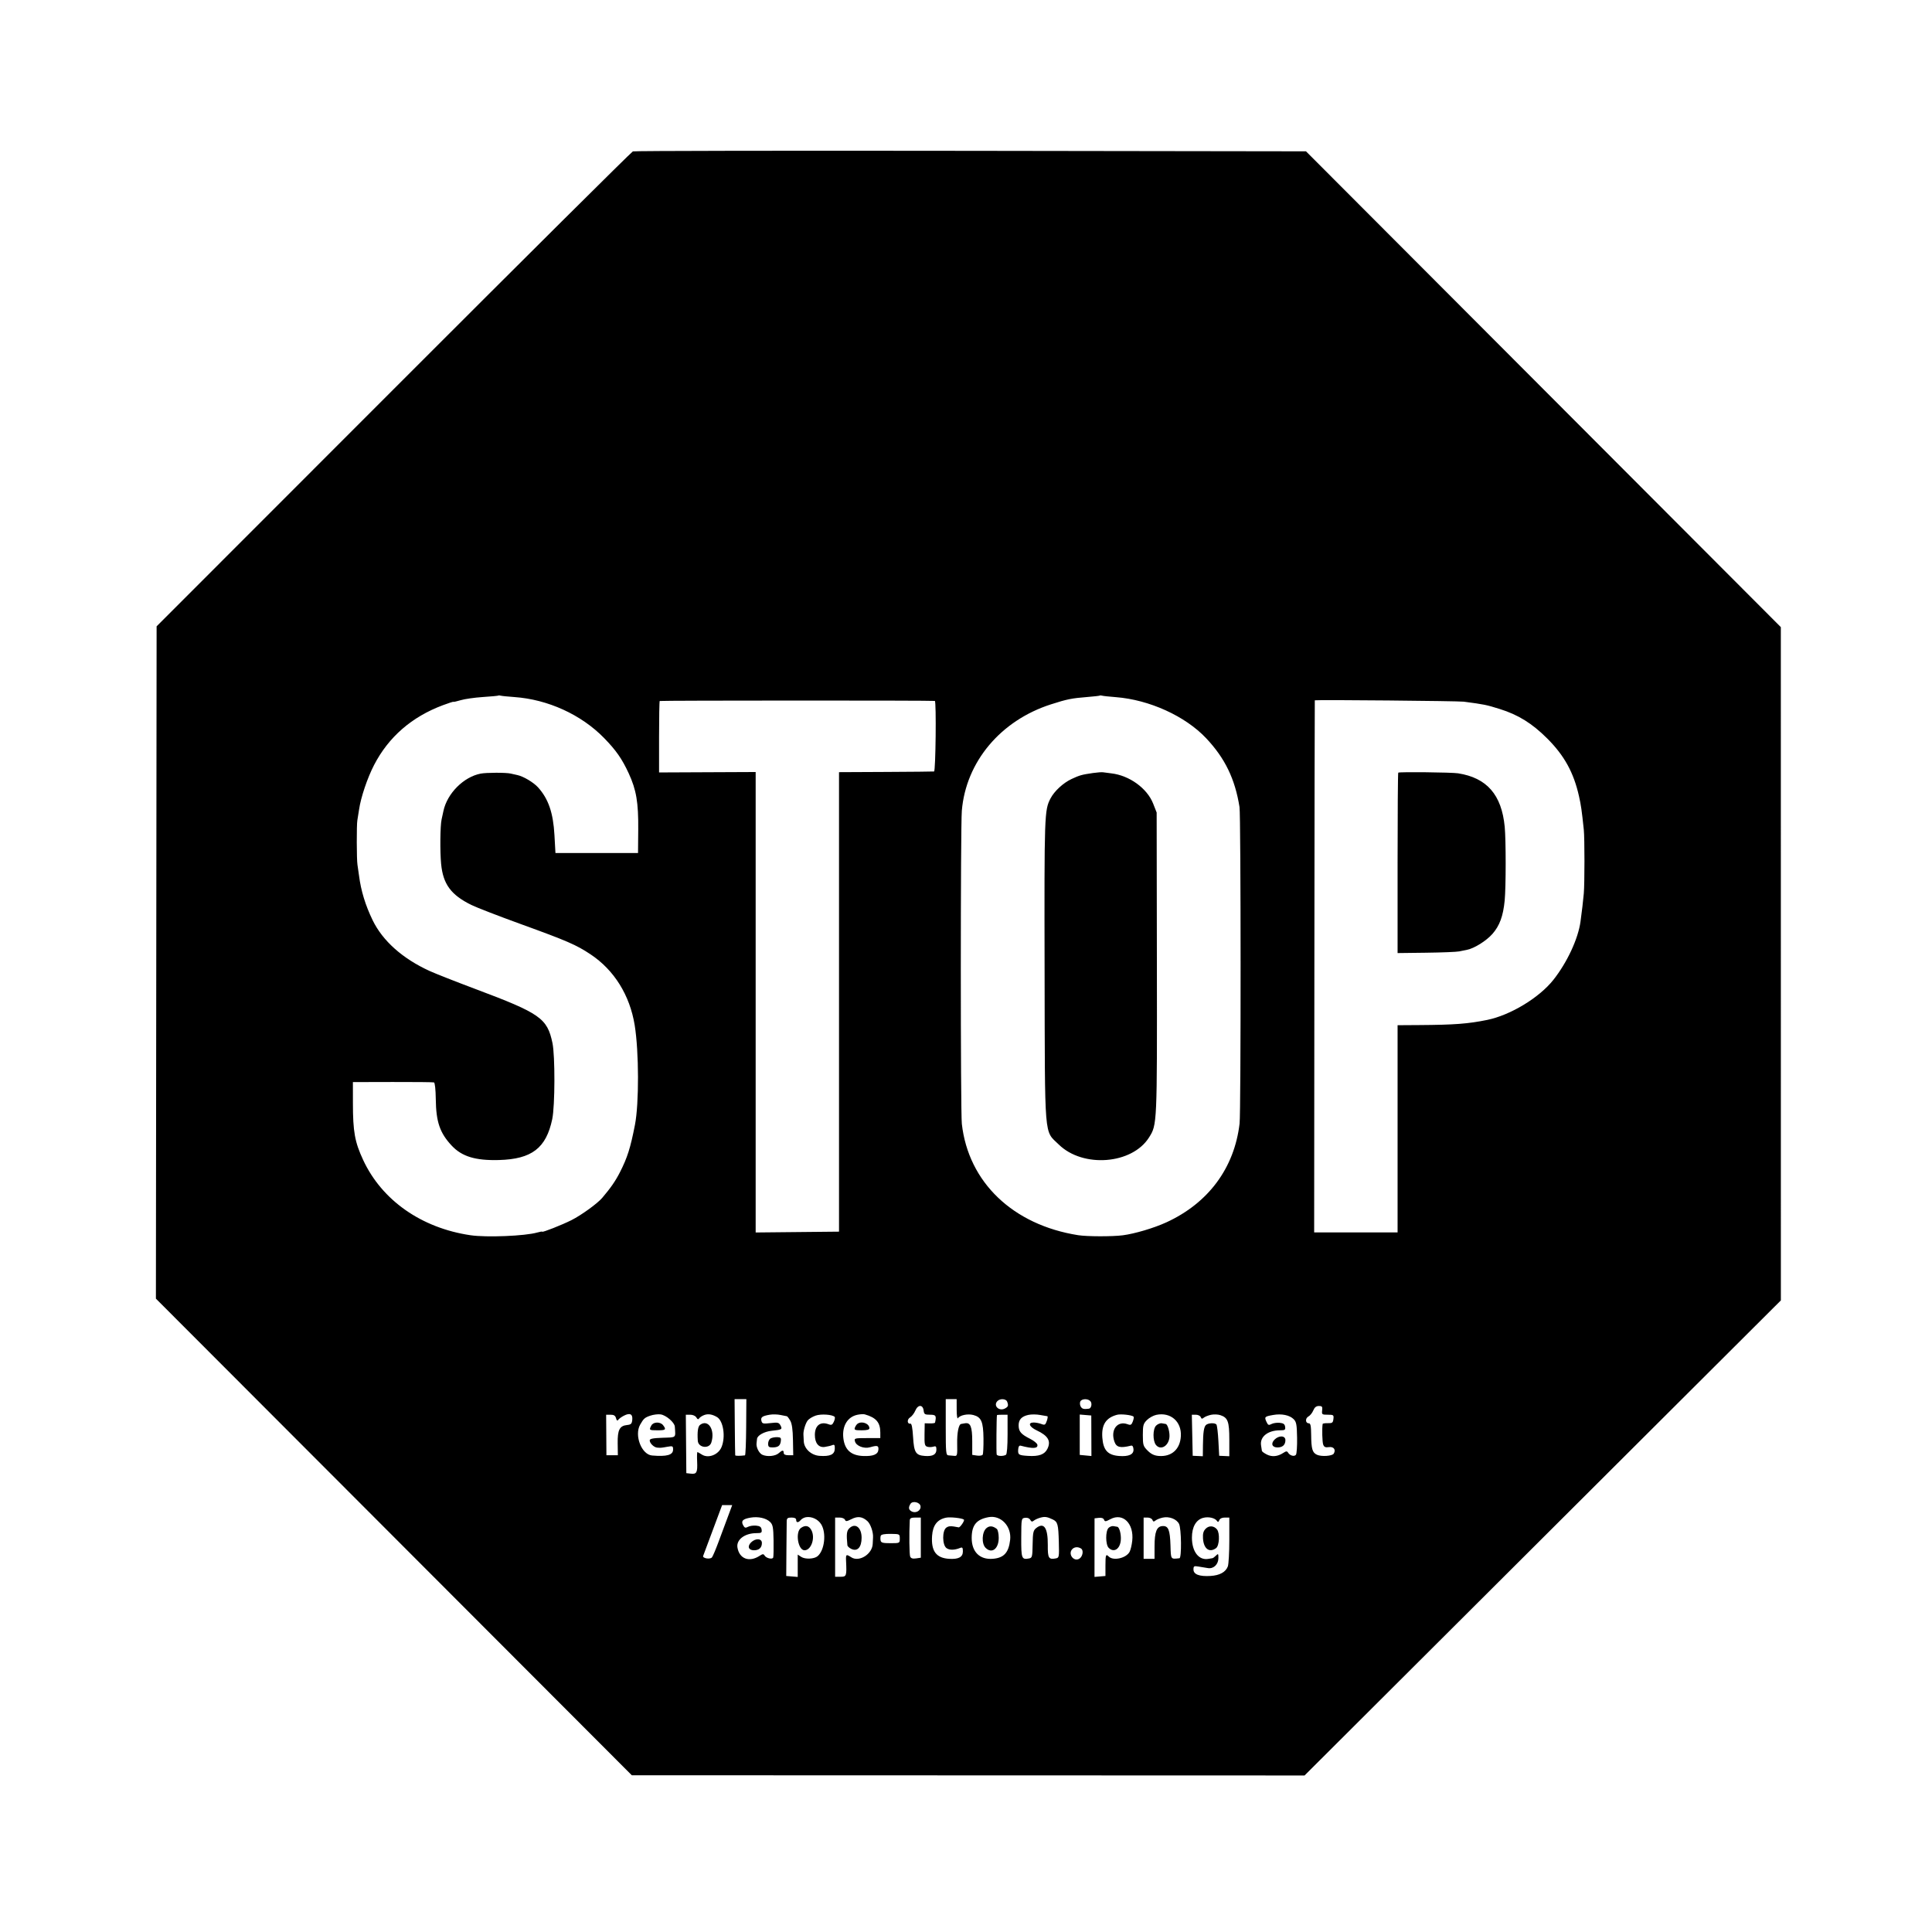
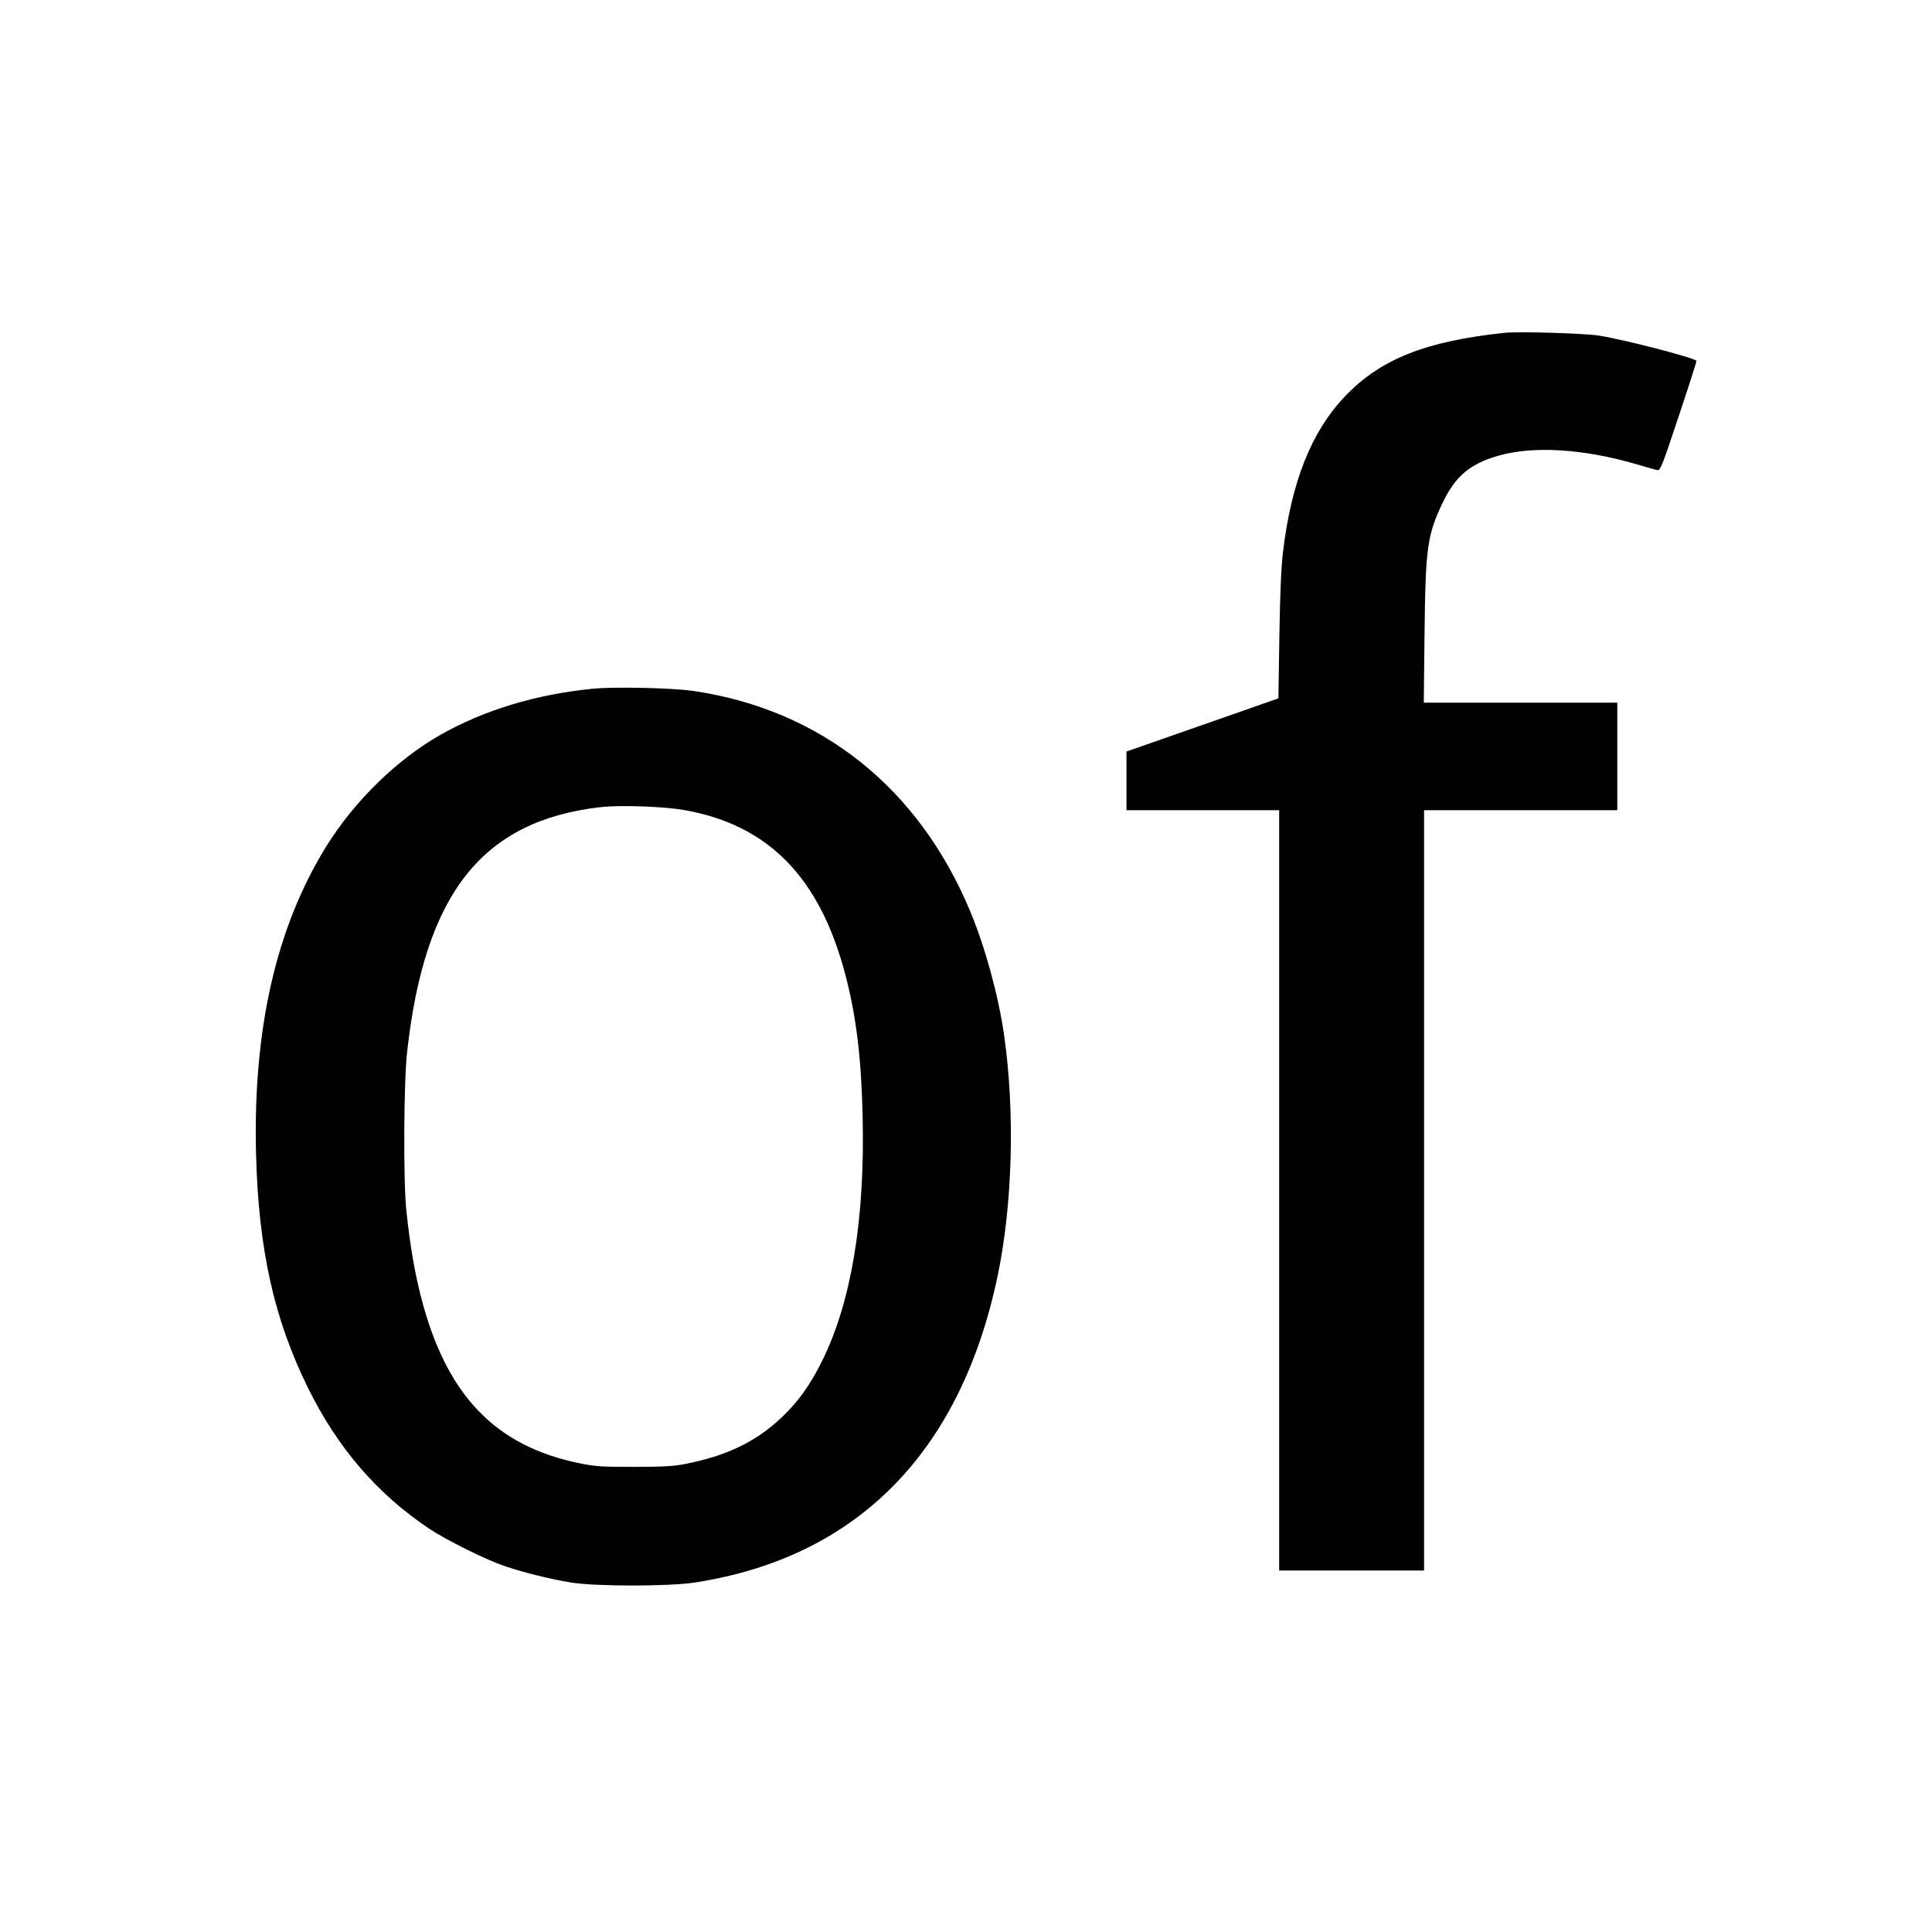
<svg xmlns="http://www.w3.org/2000/svg" width="1240" height="1240">
-   <path d="M406.19 97.17c-.93.369-70.087 69.103-153.683 152.744L100.515 401.988l-.224 215.756-.224 215.756 152.716 152.95L405.5 1139.399l215.898.068 215.899.068 152.851-152.454L1143 834.628l-.011-216.064-.011-216.064-152.383-152.688L838.212 97.123l-215.166-.311c-118.342-.172-215.927-.01-216.856.358m-86.342 349.266c-.192.164-4.661.583-9.932.929-5.272.347-11.684 1.263-14.25 2.035-2.566.772-4.666 1.243-4.666 1.047 0-.197-3.038.779-6.75 2.169-19.994 7.481-34.853 20.396-44.163 38.384-4.278 8.265-8.496 20.762-9.618 28.5-.399 2.75-.901 5.9-1.115 7-.526 2.707-.47 25.375.071 28.5.238 1.375.69 4.525 1.005 7 1.233 9.68 4.11 19.095 8.751 28.637 6.469 13.299 19.261 24.679 36.643 32.596 3.672 1.673 16.801 6.841 29.176 11.485 41.827 15.696 46.229 18.778 49.58 34.709 1.734 8.246 1.64 40.36-.143 48.866-3.897 18.588-13.117 25.663-34.196 26.24-15.06.412-23.772-2.238-30.313-9.22-7.609-8.124-10.048-15.229-10.233-29.807-.078-6.191-.553-10.594-1.163-10.79-.568-.182-12.507-.303-26.532-.27l-25.5.061.01 13.496c.013 18.376 1.194 24.937 6.569 36.497 12.037 25.888 37.422 43.68 68.921 48.305 10.252 1.506 34.96.501 42.772-1.74 1.775-.509 3.228-.752 3.228-.54 0 .659 12.801-4.396 18.802-7.425 6.337-3.199 16.611-10.636 19.698-14.259 5.445-6.39 8.56-10.9 11.424-16.536 4.745-9.336 6.697-15.505 9.593-30.305 2.68-13.692 2.599-47.015-.155-64-3.124-19.266-13.178-35.406-28.332-45.48-9.204-6.119-14.999-8.63-45.03-19.517-14.025-5.084-28.184-10.565-31.465-12.179-13.089-6.441-18.174-13.348-19.418-26.376-.774-8.096-.605-24.397.294-28.448.306-1.375.843-3.85 1.195-5.5 2.406-11.275 12.971-21.877 23.894-23.977 3.7-.712 16.194-.736 19.25-.037 1.238.283 3.21.725 4.383.982 3.879.852 10.324 4.703 13.206 7.891 6.64 7.347 9.732 16.349 10.524 30.641l.637 11.5h53l.133-15c.155-17.443-1.219-25.57-6.111-36.159-4.304-9.314-8.112-14.772-15.829-22.681-14.603-14.967-36.032-24.754-57.527-26.273-4.216-.298-8.185-.701-8.818-.895-.634-.195-1.309-.22-1.5-.056m386 .005c-.192.167-3.723.572-7.848.899-10.223.813-13.08 1.388-23.5 4.734-32.329 10.381-54.558 36.926-57.178 68.277-.872 10.435-.868 193.234.004 200.972 4.23 37.509 32.805 64.851 74.674 71.45 5.68.896 21.894.933 28.615.067 7.701-.993 20.021-4.653 28.007-8.321 26.95-12.377 43.605-34.851 46.972-63.384.898-7.602.85-197.479-.051-203.15-2.865-18.043-9.315-31.35-21.419-44.186-13.386-14.197-36.462-24.69-57.958-26.353-4.216-.326-8.185-.754-8.818-.951-.634-.196-1.309-.221-1.5-.054m-282.428 3.473c-.231.231-.42 10.644-.42 23.141v22.722l31-.139 31-.138v295.533l26.75-.267 26.75-.266V495.592l30-.145c16.5-.08 30.452-.213 31.006-.296 1.02-.153 1.515-45.026.5-45.275-1.446-.356-176.231-.318-176.586.038m420.446-.442c-.073.015-.195 76.865-.271 170.778L843.458 791H897V658l13.75-.087c22.745-.143 31.49-.804 43.75-3.304 14.914-3.042 33.427-14.25 42.504-25.733 8.831-11.172 15.886-26.328 17.397-37.376.952-6.952 1.642-12.839 2.11-18 .569-6.27.572-35.638.004-41-1.333-12.601-1.764-15.597-3.088-21.5-3.401-15.156-9.394-26.042-20.389-37.038-9.666-9.665-18.649-15.235-30.538-18.935-8.682-2.702-9.615-2.892-23-4.677-3.463-.462-93.657-1.29-95.634-.878M701.5 496.14c-7.277 1.059-8.623 1.437-13.831 3.885-5.285 2.485-10.967 7.734-13.397 12.379-3.954 7.558-4.039 10.008-3.83 110.219.232 110.741-.427 102.638 9.103 111.956 15.53 15.185 47.032 12.724 57.92-4.524 5.212-8.256 5.204-8.076 5.048-112.055l-.144-96.5-2.247-5.726c-3.867-9.851-15.317-18.115-26.914-19.424-2.039-.23-4.383-.535-5.208-.678-.825-.142-3.75.068-6.5.468m195.929-.236c-.236.236-.429 26.387-.429 58.113V611.7l18.25-.224c10.038-.124 19.6-.502 21.25-.84 1.65-.339 3.954-.808 5.121-1.043 4.678-.945 12.352-5.755 16.257-10.192 4.607-5.234 6.888-11.447 7.856-21.401.839-8.627.854-38.733.023-47.349-1.983-20.581-11.427-31.409-29.938-34.327-4.05-.638-37.802-1.008-38.39-.42M471.614 915.75c.079 9.763.198 17.99.265 18.283.099.437 3.005.459 6.266.048.355-.044.698-8.181.763-18.081l.118-18h-7.554l.142 17.75M607 916c0 16.444.151 18.007 1.75 18.083.962.046 2.65.188 3.75.315 1.864.216 1.989-.312 1.839-7.731-.145-7.136.944-12.532 2.572-12.744a62.734 62.734 0 0 0 2.354-.413c3.571-.682 4.735 2.132 4.735 11.448v8.815l3.044.447c1.674.245 3.324-.007 3.667-.561.342-.554.572-5.245.511-10.424-.127-10.774-1.382-13.688-6.477-15.044-3.601-.958-8.669.086-9.909 2.041-.453.714-.812-1.683-.821-5.482L614 898h-7v18m33.2-16.8c-2.934 2.934.977 6.846 4.8 4.8 2.126-1.138 2.363-1.89 1.393-4.418-.715-1.864-4.479-2.096-6.193-.382m53.109.436c-.345.9-.169 2.362.391 3.25.902 1.43 1.985 1.688 5.193 1.239 1.54-.216 2.193-3.316 1.002-4.752-1.573-1.895-5.822-1.726-6.586.263m-105.82 5.69c-.739 1.746-2.264 3.732-3.389 4.415-2.094 1.272-1.903 4.383.245 3.977.771-.145 1.329 2.69 1.679 8.521.603 10.039 1.699 11.802 7.606 12.229 5.032.364 7.37-.927 7.37-4.071 0-2.077-.359-2.418-2-1.897-1.1.349-2.841.368-3.868.042-1.613-.512-1.853-1.581-1.75-7.818l.118-7.224 3.25.08c1.788.044 3.307-.181 3.378-.5.981-4.456.588-5.08-3.198-5.08-3.365 0-3.833-.303-4.114-2.661-.47-3.958-3.652-3.966-5.327-.013m255.412-.088c-.646 1.561-2.041 3.302-3.098 3.868-2.181 1.167-2.04 4.394.192 4.394 1.152 0 1.481 1.606 1.536 7.5.082 8.98.785 11.37 3.738 12.706 2.874 1.302 9.778.837 10.742-.723 1.55-2.509-.01-4.637-3.07-4.188-2.269.333-3.094-.034-3.689-1.642-.606-1.639-.831-10.245-.346-13.233.052-.319 1.556-.544 3.344-.5 2.826.07 3.291-.279 3.566-2.67.298-2.588.085-2.75-3.618-2.75-3.721 0-3.918-.152-3.61-2.8.278-2.385-.032-2.8-2.092-2.8-1.714 0-2.762.827-3.595 2.838m-442.504 3.4c-1.568.813-3.199 2.015-3.624 2.671-.521.802-.974.456-1.39-1.059-.456-1.666-1.36-2.25-3.48-2.25h-2.864l.087 13 .087 13h7.342l-.112-7.594c-.128-8.679 1.218-11.303 6.057-11.806 2.519-.261 3.049-.795 3.304-3.328.376-3.733-1.514-4.654-5.407-2.634m16.965-.029c-3.555 1.222-4.264 1.85-6.481 5.734-3.904 6.844.861 19.245 7.619 19.827 9.513.82 13.5-.307 13.5-3.813 0-2.28-.256-2.402-3.75-1.78-4.065.723-3.968.715-6.429.541-2.081-.146-4.821-2.789-4.821-4.649 0-1.049 2.018-1.459 8.25-1.679 9.095-.32 8.351.355 7.869-7.139-.172-2.67-5.577-7.344-9.089-7.86-1.654-.243-4.654.125-6.668.818m34.638-.413c-1.344.497-2.802 1.444-3.24 2.104-.582.877-1.074.729-1.828-.55-.6-1.019-2.227-1.75-3.892-1.75h-2.862l.161 18.75.161 18.75 2.891.33c3.765.43 4.364-.741 4.042-7.896-.147-3.264-.063-5.934.185-5.934.249 0 1.51.693 2.803 1.54 4.101 2.687 10.599.241 12.675-4.772 2.716-6.556 1.171-16.836-2.894-19.255-3.043-1.811-5.71-2.239-8.202-1.317m41.966-.191c-4.795.828-5.871 1.644-5.257 3.991.466 1.78 1.089 1.928 5.804 1.374 4.714-.555 5.405-.391 6.428 1.519 1.328 2.481.867 2.759-5.661 3.417-4.715.474-9.215 2.971-9.405 5.217-.069.812-.205 2.04-.302 2.727-.365 2.573 1.602 6.508 3.727 7.457 3.18 1.42 8.358.912 10.504-1.03 2.291-2.073 3.196-2.123 3.196-.177 0 1.006 1.007 1.5 3.059 1.5h3.058l-.176-9.75c-.125-6.851-.652-10.568-1.775-12.5-.878-1.513-1.838-2.761-2.132-2.774-.294-.013-2.109-.374-4.034-.802-1.925-.428-5.09-.504-7.034-.169m29.547.552c-2.011.691-4.304 2.086-5.097 3.1-1.439 1.842-2.921 6.733-2.754 9.093.048.688.144 2.593.213 4.234.201 4.804 4.742 9.029 10.119 9.417 6.772.489 9.686-.859 9.791-4.528.07-2.47-.229-2.909-1.6-2.349-.927.379-3.101.896-4.831 1.15-3.904.572-6.354-2.399-6.354-7.705 0-6.058 3.519-8.802 8.778-6.845 1.88.7 2.476.413 3.412-1.642.624-1.37.855-2.771.512-3.113-1.519-1.519-8.734-2-12.189-.812m26.696-.505c-6.296 1.362-9.821 7.262-8.933 14.953.869 7.521 4.906 11.173 12.698 11.487 6.44.261 9.55-1.014 9.799-4.014.223-2.703-.623-2.955-5.359-1.597-3.89 1.116-8.909-.84-9.675-3.772-.529-2.022-.205-2.109 7.855-2.109H565v-3.55c0-6.5-2.666-9.615-10-11.686-.825-.233-2.981-.103-4.791.288m109.93.039c-4.489.937-6.466 3.115-6.355 7 .107 3.786 1.595 5.472 7.416 8.402 2.365 1.19 4.438 2.879 4.607 3.751.487 2.519-2.855 2.715-10.715.63-.934-.248-1.471.562-1.597 2.411-.233 3.417.269 3.749 6.251 4.133 7.085.455 10.744-.881 12.533-4.576 2.399-4.952.412-8.357-6.875-11.782-4.832-2.271-5.917-5.06-1.969-5.06 1.339 0 3.554.425 4.921.945 2.213.842 2.599.622 3.513-2 .565-1.62.713-2.965.329-2.989-.384-.024-2.498-.386-4.698-.805-2.2-.419-5.512-.446-7.361-.06m56.798-.05c-7.14 1.91-10.048 6.421-9.441 14.649.596 8.096 3.483 11.249 10.797 11.795 6.233.464 9.431-1.021 9.208-4.278-.121-1.769-.673-2.586-1.593-2.359-6.936 1.714-9.384 1.109-10.671-2.639-2.617-7.619 1.946-13.539 8.543-11.084 1.915.713 2.439.428 3.278-1.777.549-1.444.778-2.845.51-3.114-1.039-1.038-8.202-1.842-10.631-1.193m25.186.048c-1.857.391-4.557 1.891-6 3.333-2.328 2.328-2.623 3.406-2.623 9.581 0 6.443.229 7.187 3.09 10.049 2.208 2.208 4.223 3.18 7.06 3.408 8.306.668 13.808-4.268 14.256-12.789.493-9.344-6.661-15.5-15.783-13.582m35.133-.041c-1.784.383-3.869 1.216-4.633 1.85-1.075.892-1.522.807-1.975-.372-.322-.84-1.737-1.526-3.146-1.526h-2.56l.279 13.173.279 13.174 3.25.15 3.25.151.074-7.074c.086-8.11.601-11.649 1.884-12.932 1.396-1.396 5.946-1.6 6.788-.303.415.638.979 5.403 1.254 10.587l.5 9.425 3.25.149 3.25.148v-10.601c0-11.67-.901-14.147-5.734-15.768-1.521-.511-4.226-.615-6.01-.231m39.856.116c-5.453.968-5.709 1.23-4.279 4.369.99 2.173 1.456 2.383 3.209 1.445 1.128-.604 3.492-.958 5.254-.788 2.444.237 3.28.843 3.524 2.56.28 1.976-.119 2.25-3.283 2.25-7.844 0-13.067 4.19-12.154 9.749.249 1.513.49 3.077.535 3.475.045.399 1.428 1.421 3.073 2.271 3.322 1.718 7.01 1.39 10.566-.94 1.914-1.255 2.499-1.296 3.147-.223 1.181 1.956 4.02 2.719 5.059 1.359.5-.655.831-5.605.737-10.999-.146-8.357-.469-10.106-2.185-11.821-2.63-2.63-7.738-3.678-13.203-2.707m-177.231.086c-.32.673-.499 24.387-.19 25.282.385 1.116 4.256 1.237 5.956.186.639-.395 1.043-5.527 1.037-13.182L646.676 908h-3.338c-1.836 0-3.392.112-3.457.25M693 920.835v12.955l3.75.358 3.75.357-.046-13.002-.046-13.003-3.704-.31-3.704-.311v12.956m-274.965-5.901C416.463 917.873 416.627 918 422 918c5.277 0 5.751-.427 3.608-3.25-1.794-2.364-6.268-2.255-7.573.184m31.338-.465c-1.417 1.036-1.902 4.313-1.517 10.246.293 4.505 7.331 5.421 8.693 1.131 2.554-8.047-1.955-15.195-7.176-11.377m101.054-.704c-.59.404-1.363 1.523-1.719 2.485-.56 1.518.012 1.75 4.323 1.75 3.411 0 4.969-.408 4.969-1.3 0-2.993-4.781-4.846-7.573-2.935m191.565 1.243c-2.159 2.159-2.188 9.846-.046 12.427 2.856 3.442 7.649.998 8.562-4.366.545-3.198-.958-8.973-2.379-9.146-.346-.042-1.451-.232-2.456-.422-1.005-.191-2.662.488-3.681 1.507M494.607 923.2c-.884.495-1.607 2.002-1.607 3.35 0 2.01.494 2.447 2.75 2.435 3.667-.021 4.973-.985 5.397-3.985.297-2.107-.063-2.516-2.29-2.599-1.454-.055-3.367.305-4.25.799m323.416.777c-2.527 2.527-1.591 5.023 1.884 5.023 3.3 0 5.093-1.655 5.093-4.7 0-2.975-4.133-3.167-6.977-.323m-233.65 41.216c-1.456 2.331-1.238 3.809.714 4.853 2.734 1.464 6.127-.531 5.724-3.364-.36-2.53-5.104-3.627-6.438-1.489M457.597 981.75a48929.65 48929.65 0 0 0-6.297 16.872c-.569 1.535 4.453 2.38 5.641.949.525-.632 2.327-4.844 4.006-9.36L466.975 974l2.975-8H463.477l-5.88 15.75m24.102-7.701c-4.976.855-6.214 2.12-4.75 4.856.934 1.745 1.49 1.93 3.139 1.048 1.103-.59 3.446-.933 5.208-.763 2.444.237 3.28.843 3.524 2.56.28 1.976-.119 2.25-3.283 2.25-7.532 0-13.079 4.196-12.225 9.249 1.232 7.287 7.61 9.653 14.267 5.291 1.913-1.253 2.472-1.288 3.125-.193 1.069 1.792 5.067 2.721 5.559 1.292.216-.626.319-5.553.229-10.947-.139-8.363-.46-10.104-2.177-11.821-2.521-2.522-7.667-3.673-12.616-2.822m35.624-.279c-1.198.193-2.716.998-3.373 1.79-1.55 1.868-2.95 1.84-2.95-.06 0-1-1-1.5-3-1.5-2.423 0-3.014.433-3.072 2.25-.039 1.237-.124 9.675-.187 18.75l-.116 16.5 3.687.31 3.688.311V997.77l2.256 1.478c2.501 1.639 8.259 1.4 10.468-.434 4.501-3.735 5.785-14.827 2.366-20.433-1.994-3.271-6.085-5.202-9.767-4.611m29.135 1.252c-2.999 1.529-3.668 1.594-4.126.401-.3-.783-1.848-1.423-3.439-1.423H536v38h3.5c3.814 0 3.973-.463 3.52-10.25-.194-4.199.083-4.384 3.351-2.242 5.002 3.277 13.473-2.011 13.754-8.585a280.6 280.6 0 0 1 .205-4.173c.216-3.374-1.597-8.644-3.595-10.452-3.275-2.963-6.245-3.332-10.277-1.276m60.665-.937c-5.586 1.181-8.424 4.889-8.893 11.621-.687 9.847 2.632 14.302 11.02 14.792 6.004.35 8.75-1.145 8.75-4.766 0-2.407-.32-2.817-1.75-2.242-3.645 1.467-6.868 1.51-8.775.115-2.734-1.999-2.835-11.137-.144-13.105 1.593-1.165 2.976-1.201 7.966-.207.905.18 3.986-4.344 3.375-4.955-.977-.977-8.826-1.828-11.549-1.253m27.377-.339c-7.784 1.425-10.787 5.08-10.846 13.202-.066 9.021 5.118 14.201 13.537 13.525 7.14-.573 10.193-3.903 11.141-12.152 1.001-8.711-5.936-16.021-13.832-14.575m33.186.338c-1.548.428-3.424 1.283-4.169 1.902-1.034.858-1.574.734-2.277-.521-.562-1.005-1.857-1.513-3.325-1.305-2.389.338-2.404.419-2.458 12.84-.058 13.335.256 14.16 5.037 13.246 1.966-.376 2.142-1.078 2.269-9.077.118-7.436.43-8.905 2.189-10.33 5.043-4.086 7.643-.367 7.545 10.793-.073 8.408.554 9.463 5.106 8.593 2.167-.414 2.232-.76 1.971-10.577-.301-11.337-.724-12.91-3.877-14.417-3.675-1.756-5.078-1.957-8.011-1.147m44.972.959c-3.037 1.628-3.553 1.672-4.063.344-.374-.975-1.572-1.407-3.338-1.204l-2.753.317-.016 18.796-.015 18.797 3.514-.297 3.513-.296v-6.75c0-6.83.276-7.574 2.123-5.727 2.936 2.936 11.189 1.065 13.382-3.033.642-1.199 1.405-4.394 1.696-7.1 1.191-11.083-5.99-18.163-14.043-13.847m33.598-1.013c-1.784.393-3.869 1.234-4.633 1.868-1.075.892-1.522.807-1.975-.372-.322-.84-1.724-1.526-3.117-1.526H734v26.5h7l.015-8c.017-9.415 1.37-12.838 5.155-13.04 3.704-.198 4.761 2.411 5.07 12.515.279 9.081.058 8.77 5.76 8.136 1.466-.163 1.239-19.083-.265-22.04-1.597-3.141-6.313-4.96-10.479-4.041m25.956.163c-4.567 1.228-7.204 5.857-7.208 12.656-.007 9.094 4.474 14.825 10.672 13.65 1.003-.19 2.129-.38 2.503-.422.373-.043 1.385-.784 2.25-1.648 1.428-1.429 1.571-1.293 1.571 1.5 0 4.118-3.054 7.091-6.694 6.515-1.543-.245-4.268-.69-6.056-.99-2.93-.491-3.25-.304-3.25 1.903 0 3.126 3.77 4.554 10.898 4.127 5.919-.355 9.761-2.458 11.147-6.101.525-1.382.955-9.009.955-16.948V974h-2.893c-1.815 0-3.139.642-3.554 1.722-.454 1.182-.885 1.359-1.377.563-1.255-2.031-5.505-3.022-8.964-2.092m-188.304 1.557c-.456 8.638-.298 22.059.275 23.335.497 1.109 1.627 1.45 3.764 1.136l3.053-.448V974h-3.5c-2.632 0-3.523.434-3.592 1.75m-69.828 4.907c-3.79 2.654-1.927 14.343 2.286 14.343 4.31 0 7.022-7.946 4.405-12.911-1.529-2.899-3.878-3.402-6.691-1.432m30.971.292c-1.648 1.648-1.87 3.694-1.175 10.822.068.7 1.247 1.784 2.62 2.409 3.867 1.762 6.504-1.162 6.504-7.213 0-6.668-4.154-9.813-7.949-6.018m88.058-.149c-2.921 2.497-3.238 9.928-.538 12.629 4.001 4.001 8.429.65 8.429-6.378 0-2.662-.558-5.238-1.25-5.773-2.558-1.979-4.704-2.134-6.641-.478m78.376-.142c-2.035 2.035-1.976 10.708.086 12.771 3.339 3.339 7.296.834 7.784-4.929.317-3.728-.918-8.402-2.266-8.577a62.734 62.734 0 0 1-2.354-.413c-.971-.186-2.433.331-3.25 1.148m62.369.488c-1.468 1.468-1.932 3.104-1.752 6.175.394 6.714 4.061 9.474 8.386 6.311 2.145-1.568 2.539-9.689.585-12.044-1.982-2.388-5.083-2.578-7.219-.442m-208.549 4.5c-.261.681-.319 2.041-.13 3.023.284 1.477 1.378 1.786 6.334 1.786 5.97 0 5.991-.011 5.991-2.955 0-2.93-.051-2.956-5.86-3.023-3.786-.044-6.028.37-6.335 1.169m-83.282 4.331c-2.527 2.527-1.591 5.023 1.884 5.023 3.3 0 5.093-1.655 5.093-4.7 0-2.975-4.133-3.167-6.977-.323m206.017 4.475c-2.655 3.198 1.243 8.114 4.71 5.941 2.195-1.376 2.865-5.388 1.087-6.515-2.027-1.285-4.454-1.045-5.797.574" fill="undefined" fill-rule="evenodd" />
+   <path d="M965.5 213.631c-50.679 5.366-79.629 16.928-102.399 40.9-21.521 22.655-34.311 54.882-39.675 99.969-1.138 9.564-1.866 26.631-2.296 53.864l-.63 39.864-48.75 17.064L723 482.356V520h98v488h93V520h124v-69H913.811l.496-44.75c.61-54.948 1.723-62.888 11.765-83.878 7.976-16.674 17.409-24.622 35.413-29.84 22.534-6.53 55.085-4.513 89.151 5.523 5.975 1.76 11.825 3.41 12.999 3.667 1.989.435 2.938-1.941 13.854-34.69 6.446-19.336 11.56-35.304 11.365-35.483-2.388-2.199-46.445-13.575-62.527-16.146-9.502-1.519-51.624-2.746-60.827-1.772m-585 228.408c-36.499 3.62-69.648 13.642-97.751 29.554-27.963 15.833-55.389 42.639-73.416 71.756-32.074 51.807-47.021 117.291-45.001 197.151 1.543 61.011 11.467 105.829 33.219 150.033 19.045 38.701 44.475 68.268 77.949 90.626 10.906 7.284 35.686 19.599 48 23.853 11.78 4.071 29.291 8.418 43 10.676 15.651 2.578 62.87 2.584 79.5.009 104.173-16.125 170.757-83.691 194.406-197.273 9.539-45.819 11.081-105.4 3.994-154.424-3.616-25.015-12.073-55.94-21.512-78.668-33.115-79.729-96.013-129.867-177.995-141.884-13.271-1.945-50.724-2.765-64.393-1.409m5 75.995C309.549 526.687 272.653 573.321 261.308 675c-2.195 19.676-2.507 82.806-.503 102 2.222 21.293 5.191 38.867 9.275 54.907 16.108 63.259 47.5 96.235 102.157 107.31 9.864 1.999 14.182 2.279 34.763 2.255 18.343-.021 25.475-.416 32.5-1.798 26.941-5.3 45.62-14.282 62.088-29.855 10.676-10.095 18.426-20.894 26.025-36.261 18.827-38.072 27.569-90.79 26.045-157.058-.869-37.823-4.107-64.338-11.113-91-16.409-62.456-49.467-96.174-103.545-105.613-13.238-2.311-41.033-3.274-53.5-1.853" fill="undefined" fill-rule="evenodd" />
</svg>
